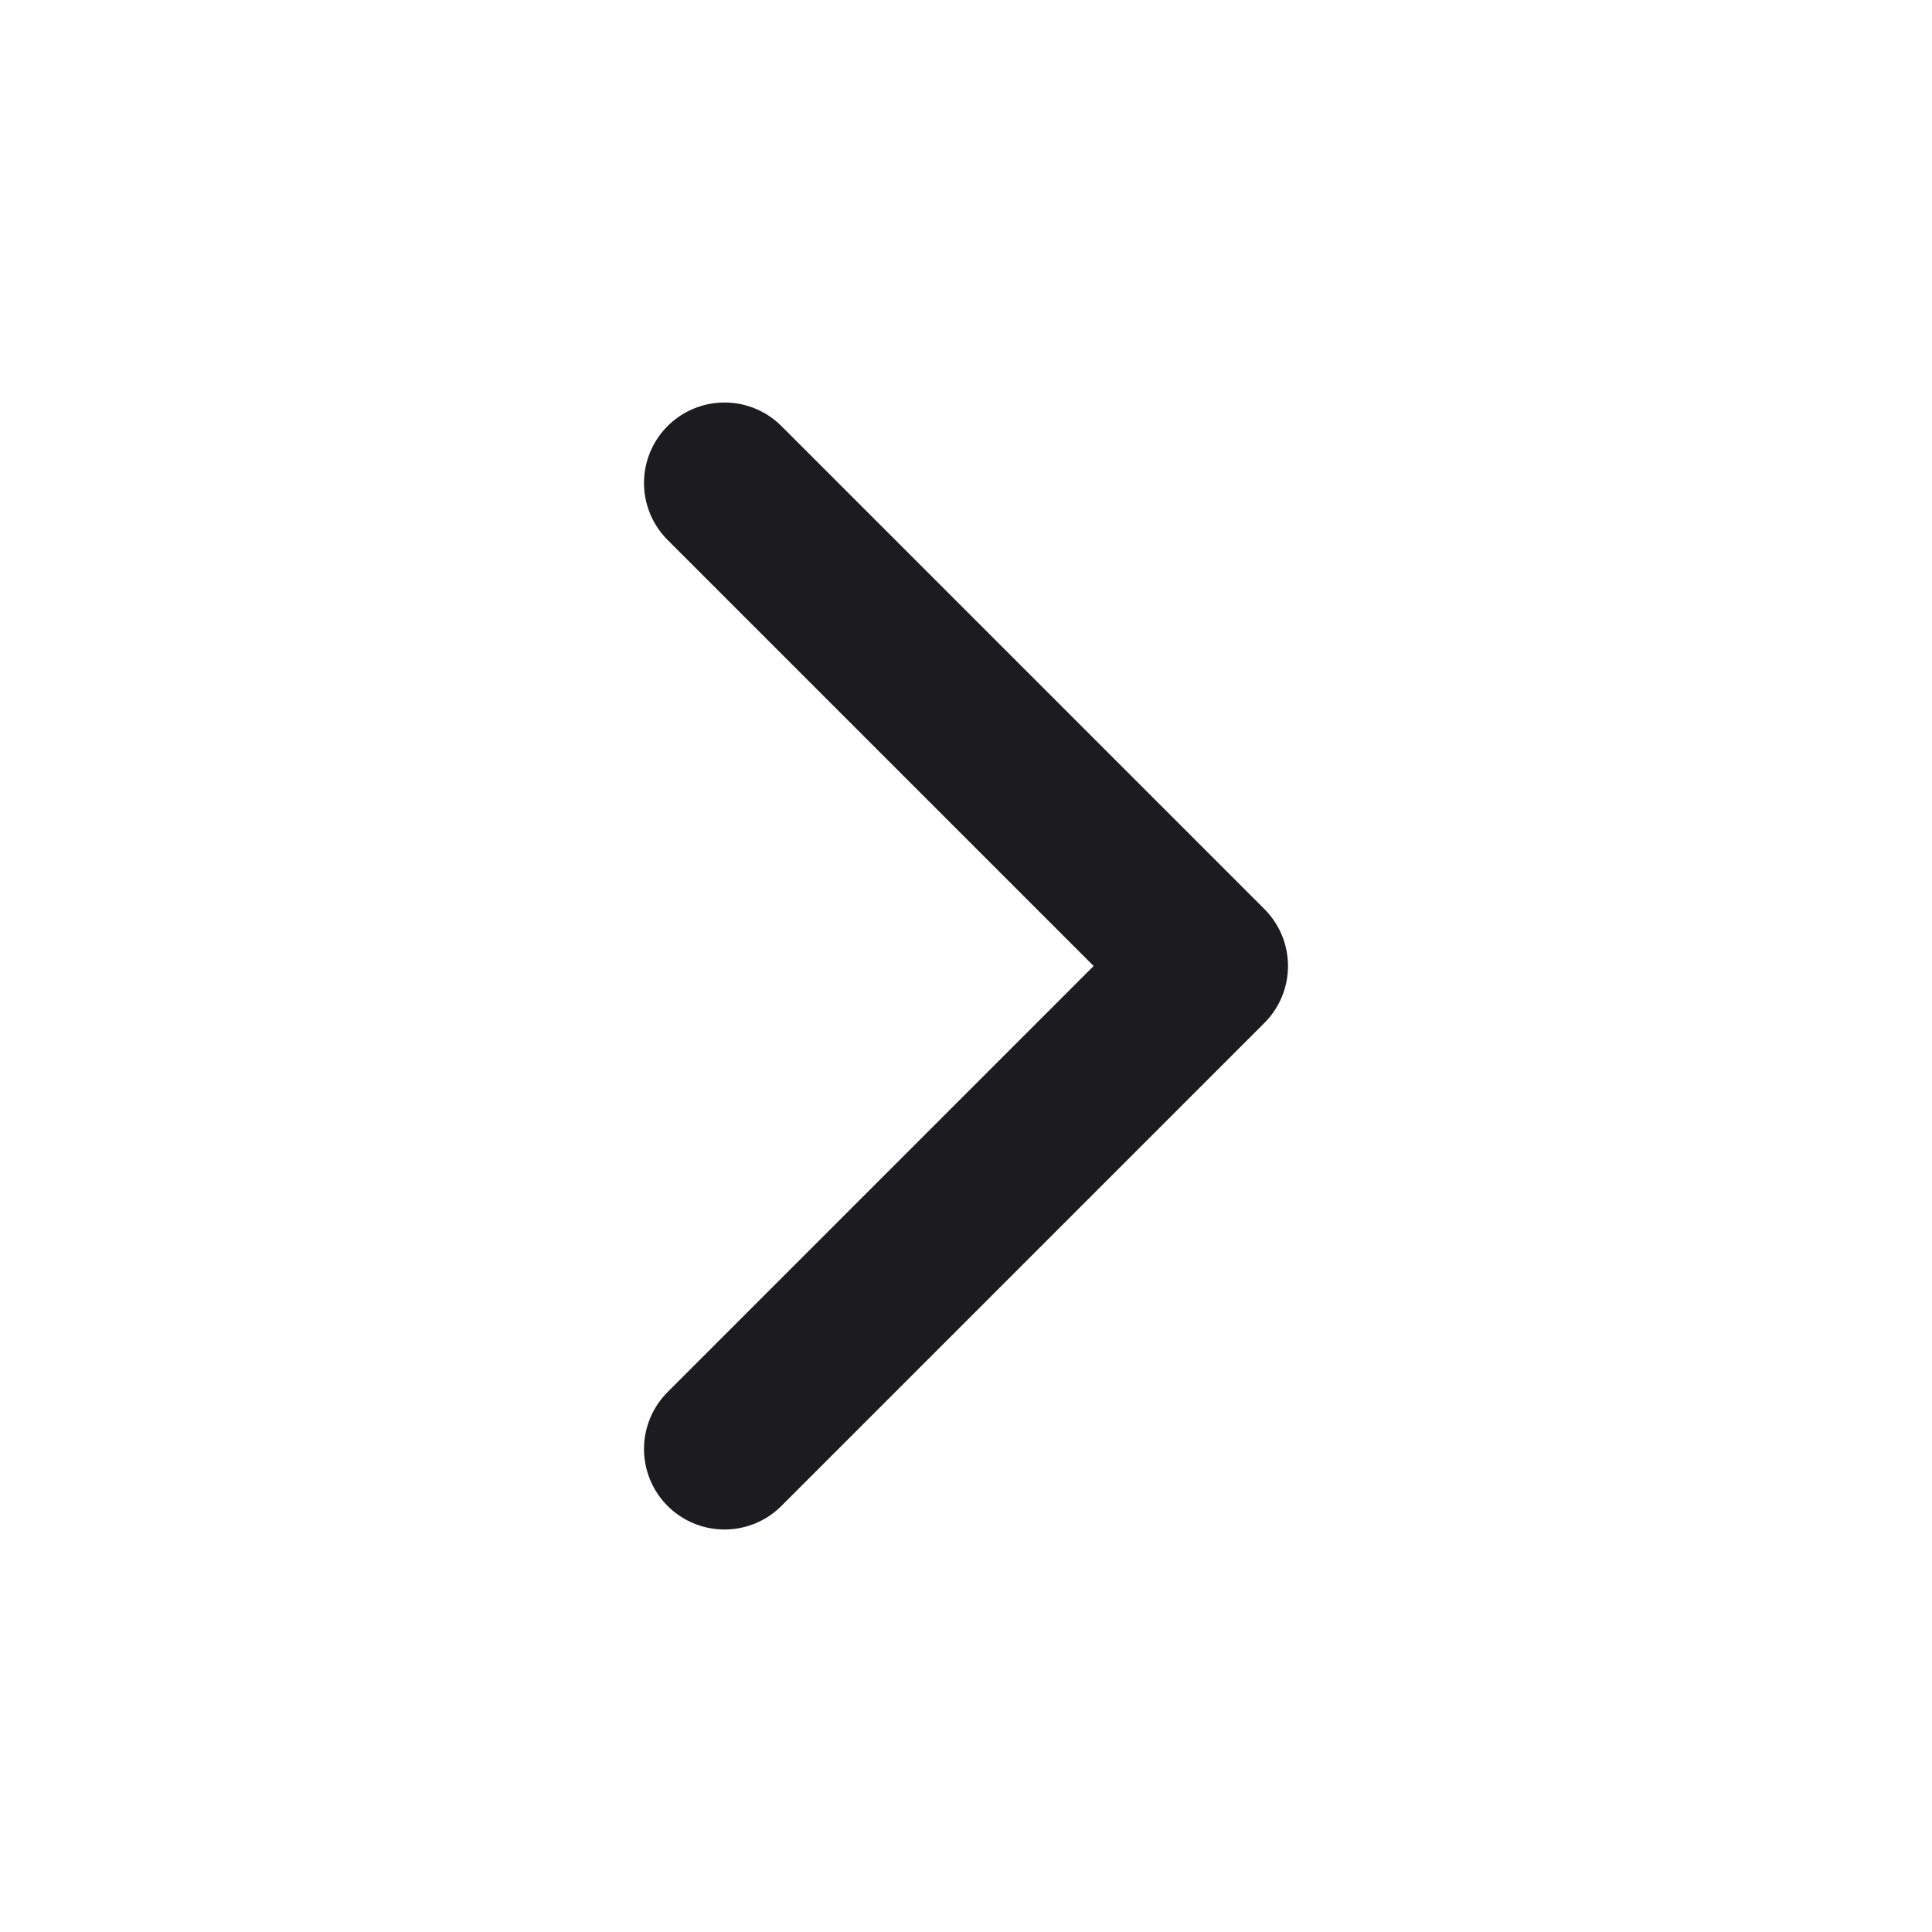
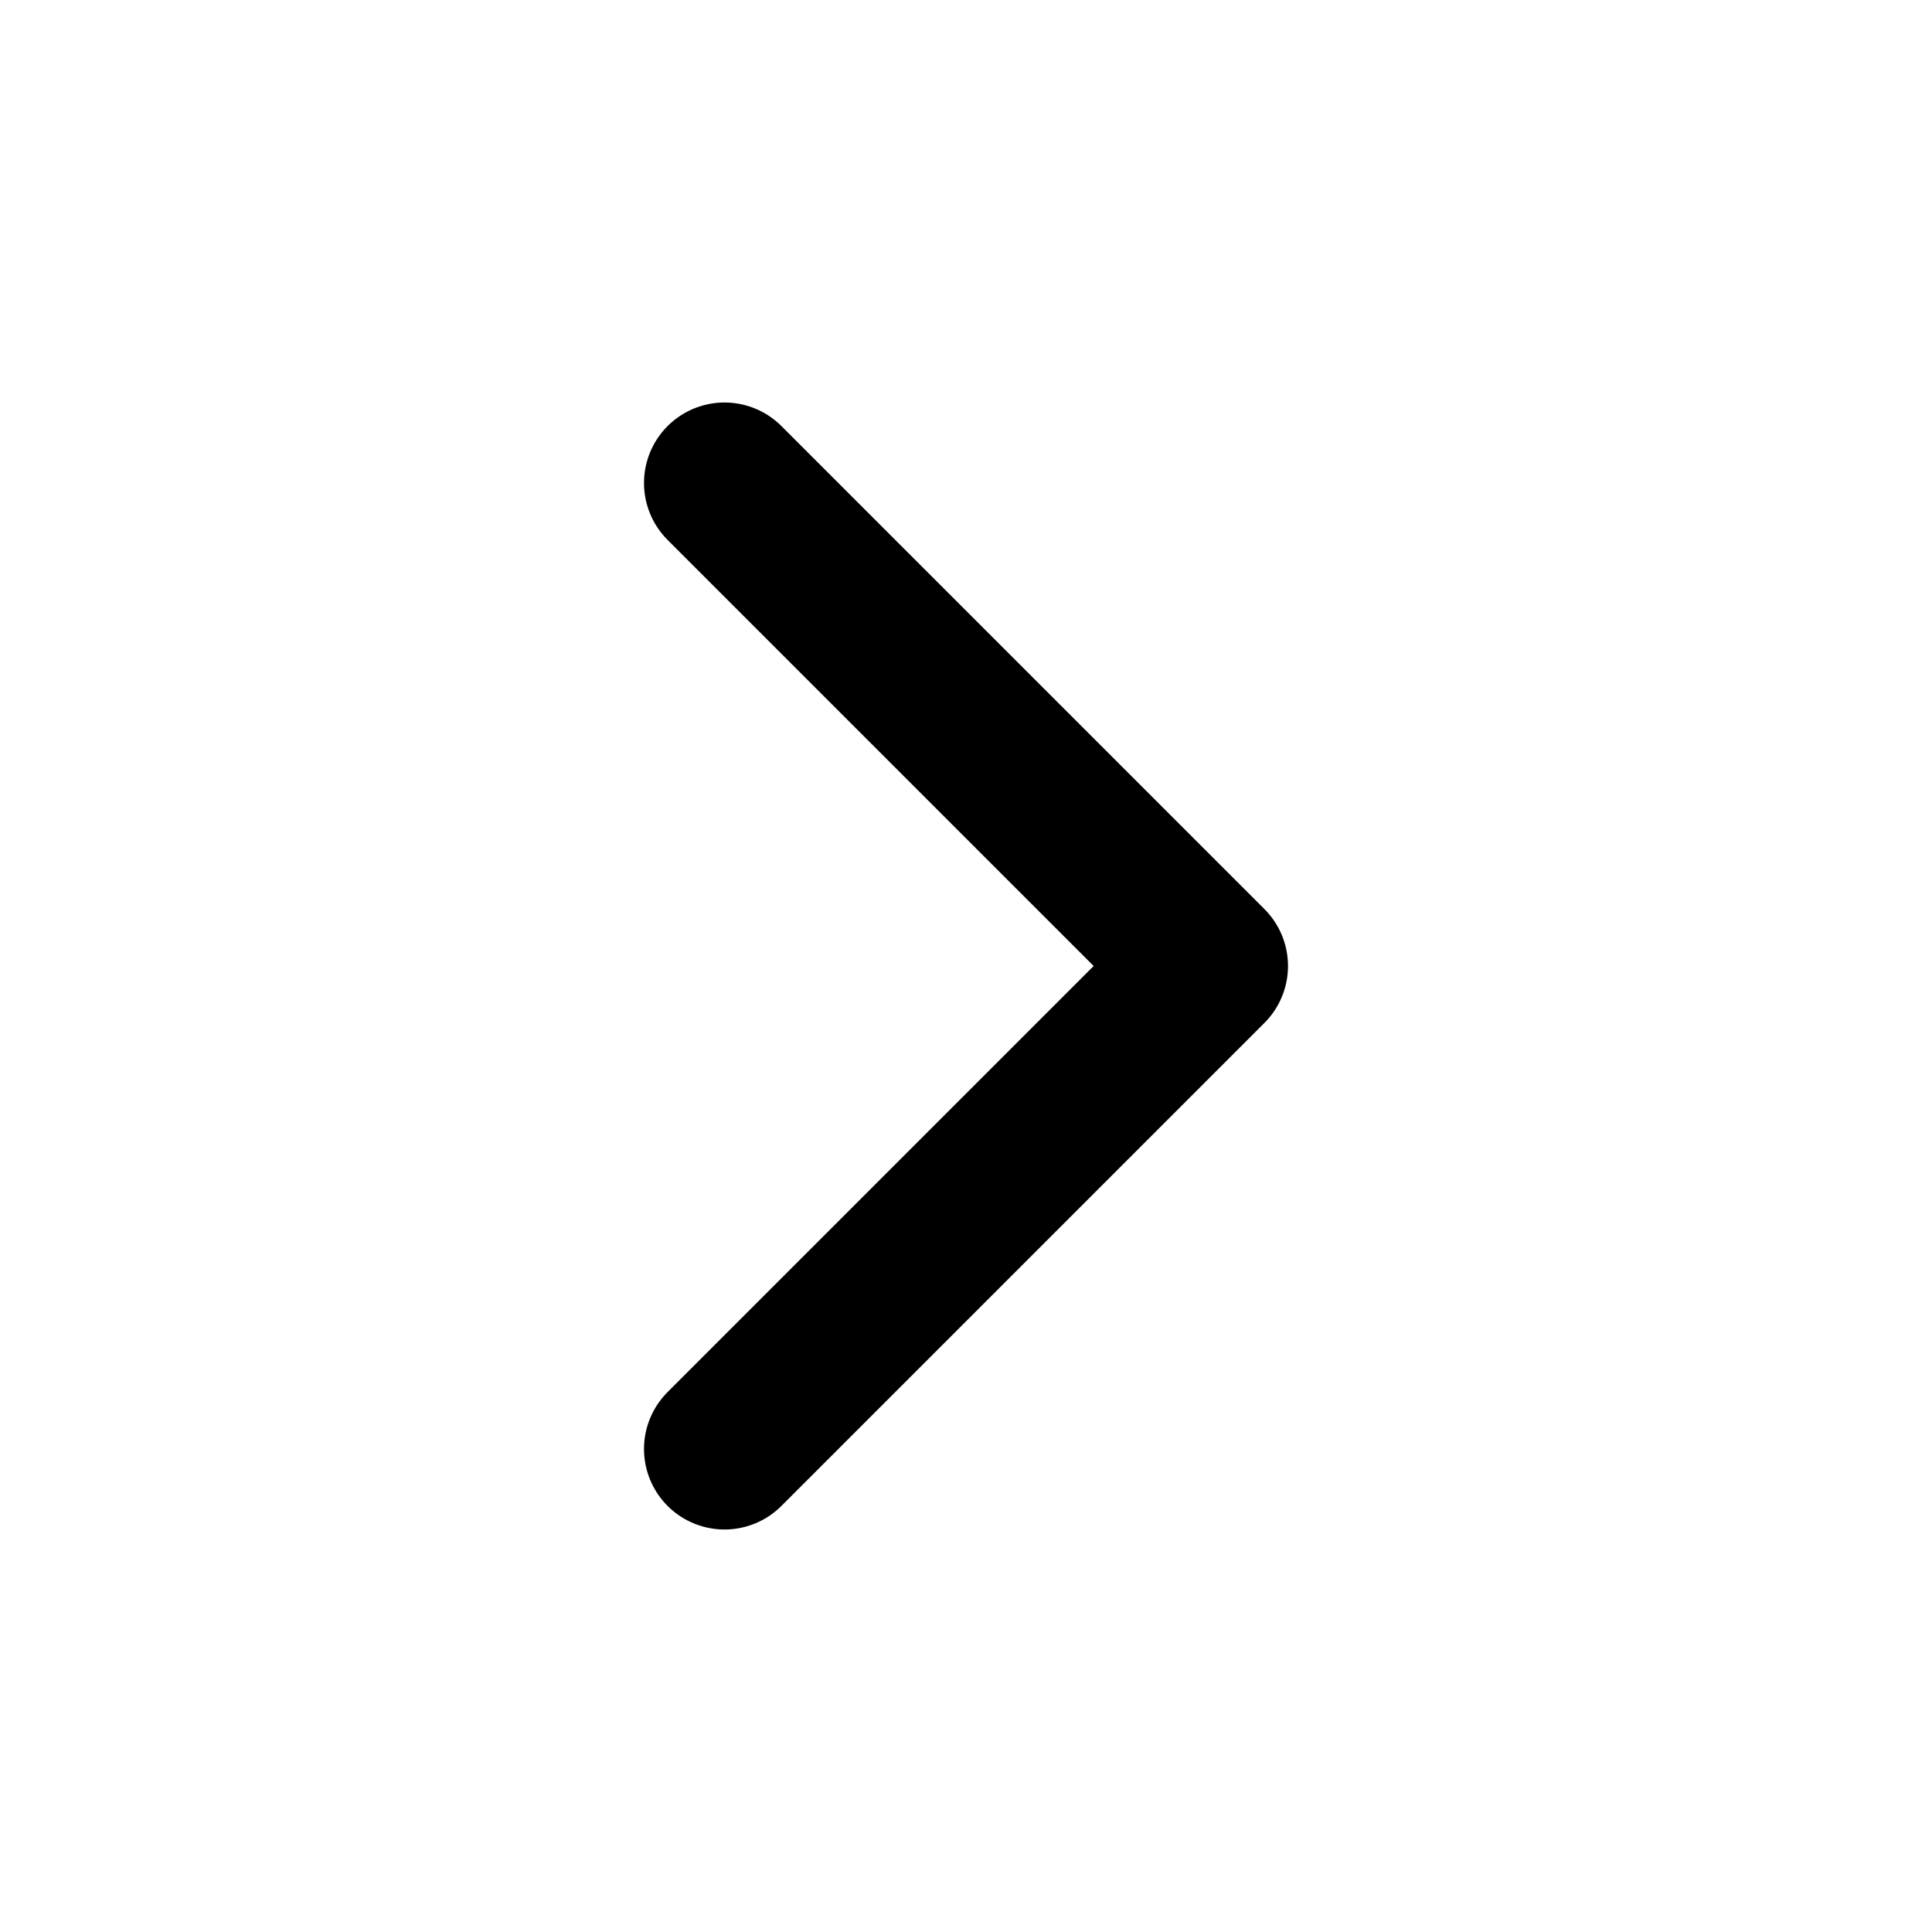
<svg xmlns="http://www.w3.org/2000/svg" width="24" height="24" viewBox="0 0 24 24" fill="none">
-   <path d="M9 18L15 12L9 6" stroke="#1C1B1F" stroke-width="2" stroke-linecap="round" stroke-linejoin="round" />
+   <path d="M9 18L15 12L9 6" stroke="currentColor" stroke-width="2" stroke-linecap="round" stroke-linejoin="round" />
</svg>
